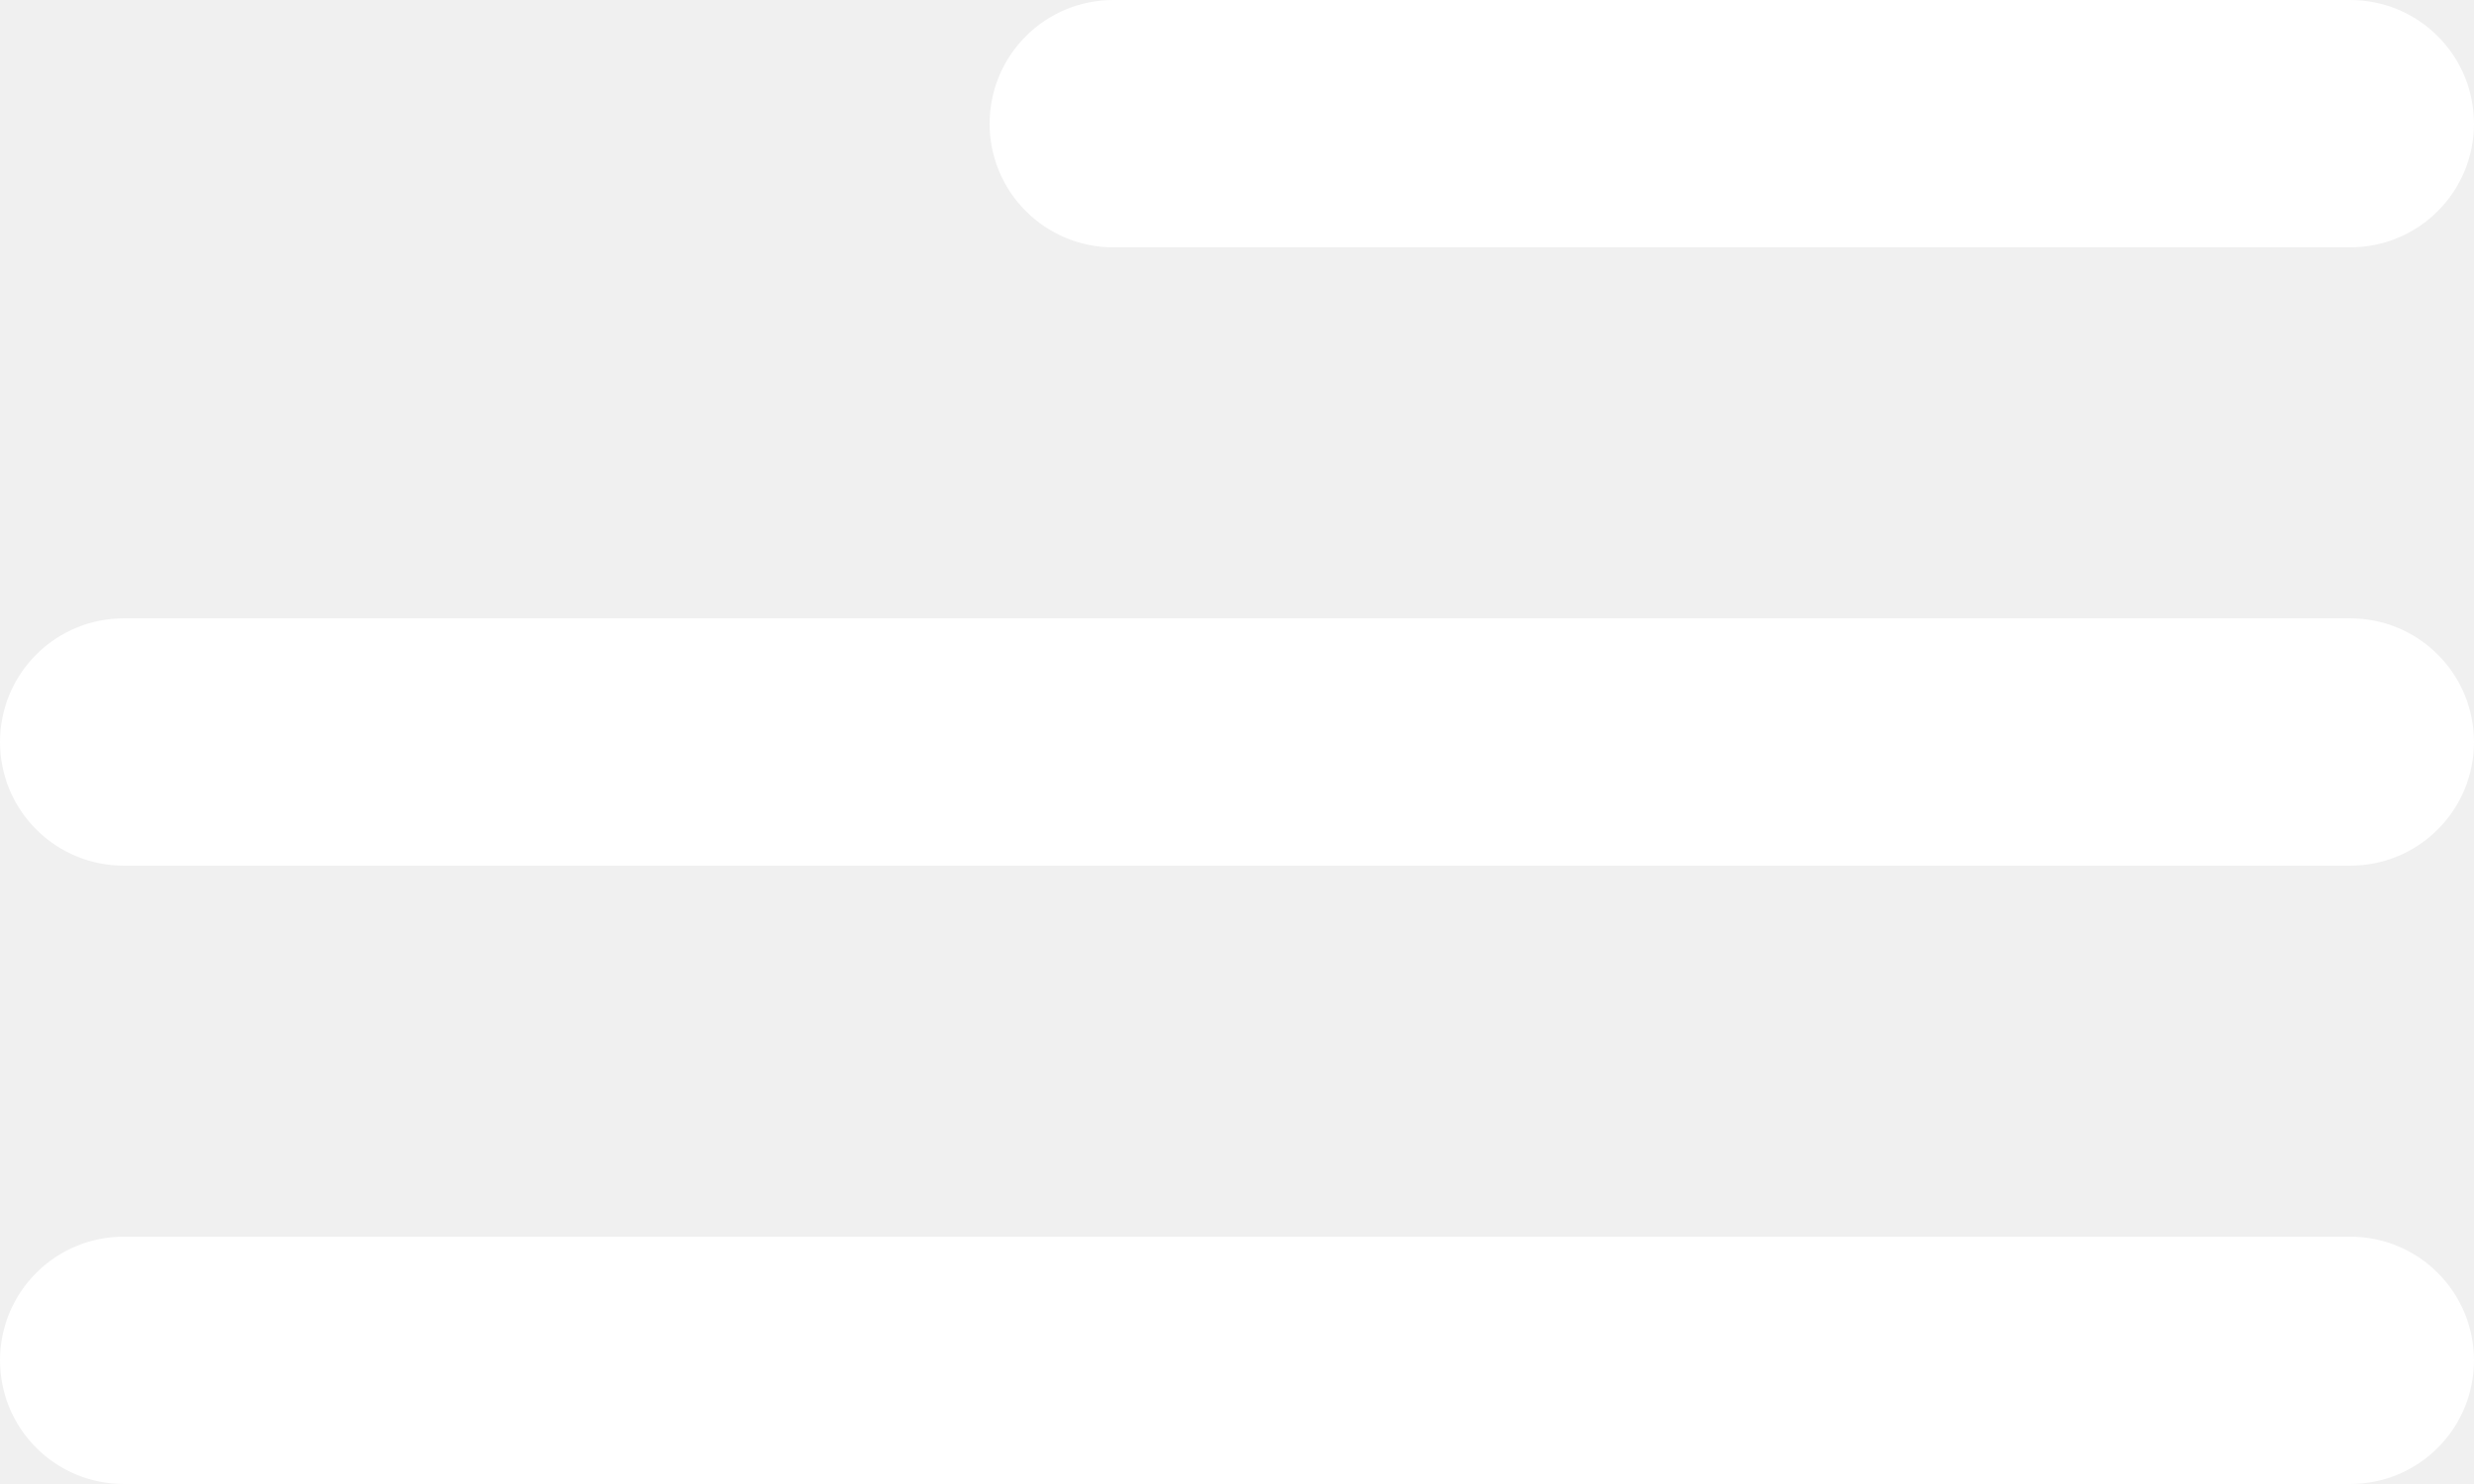
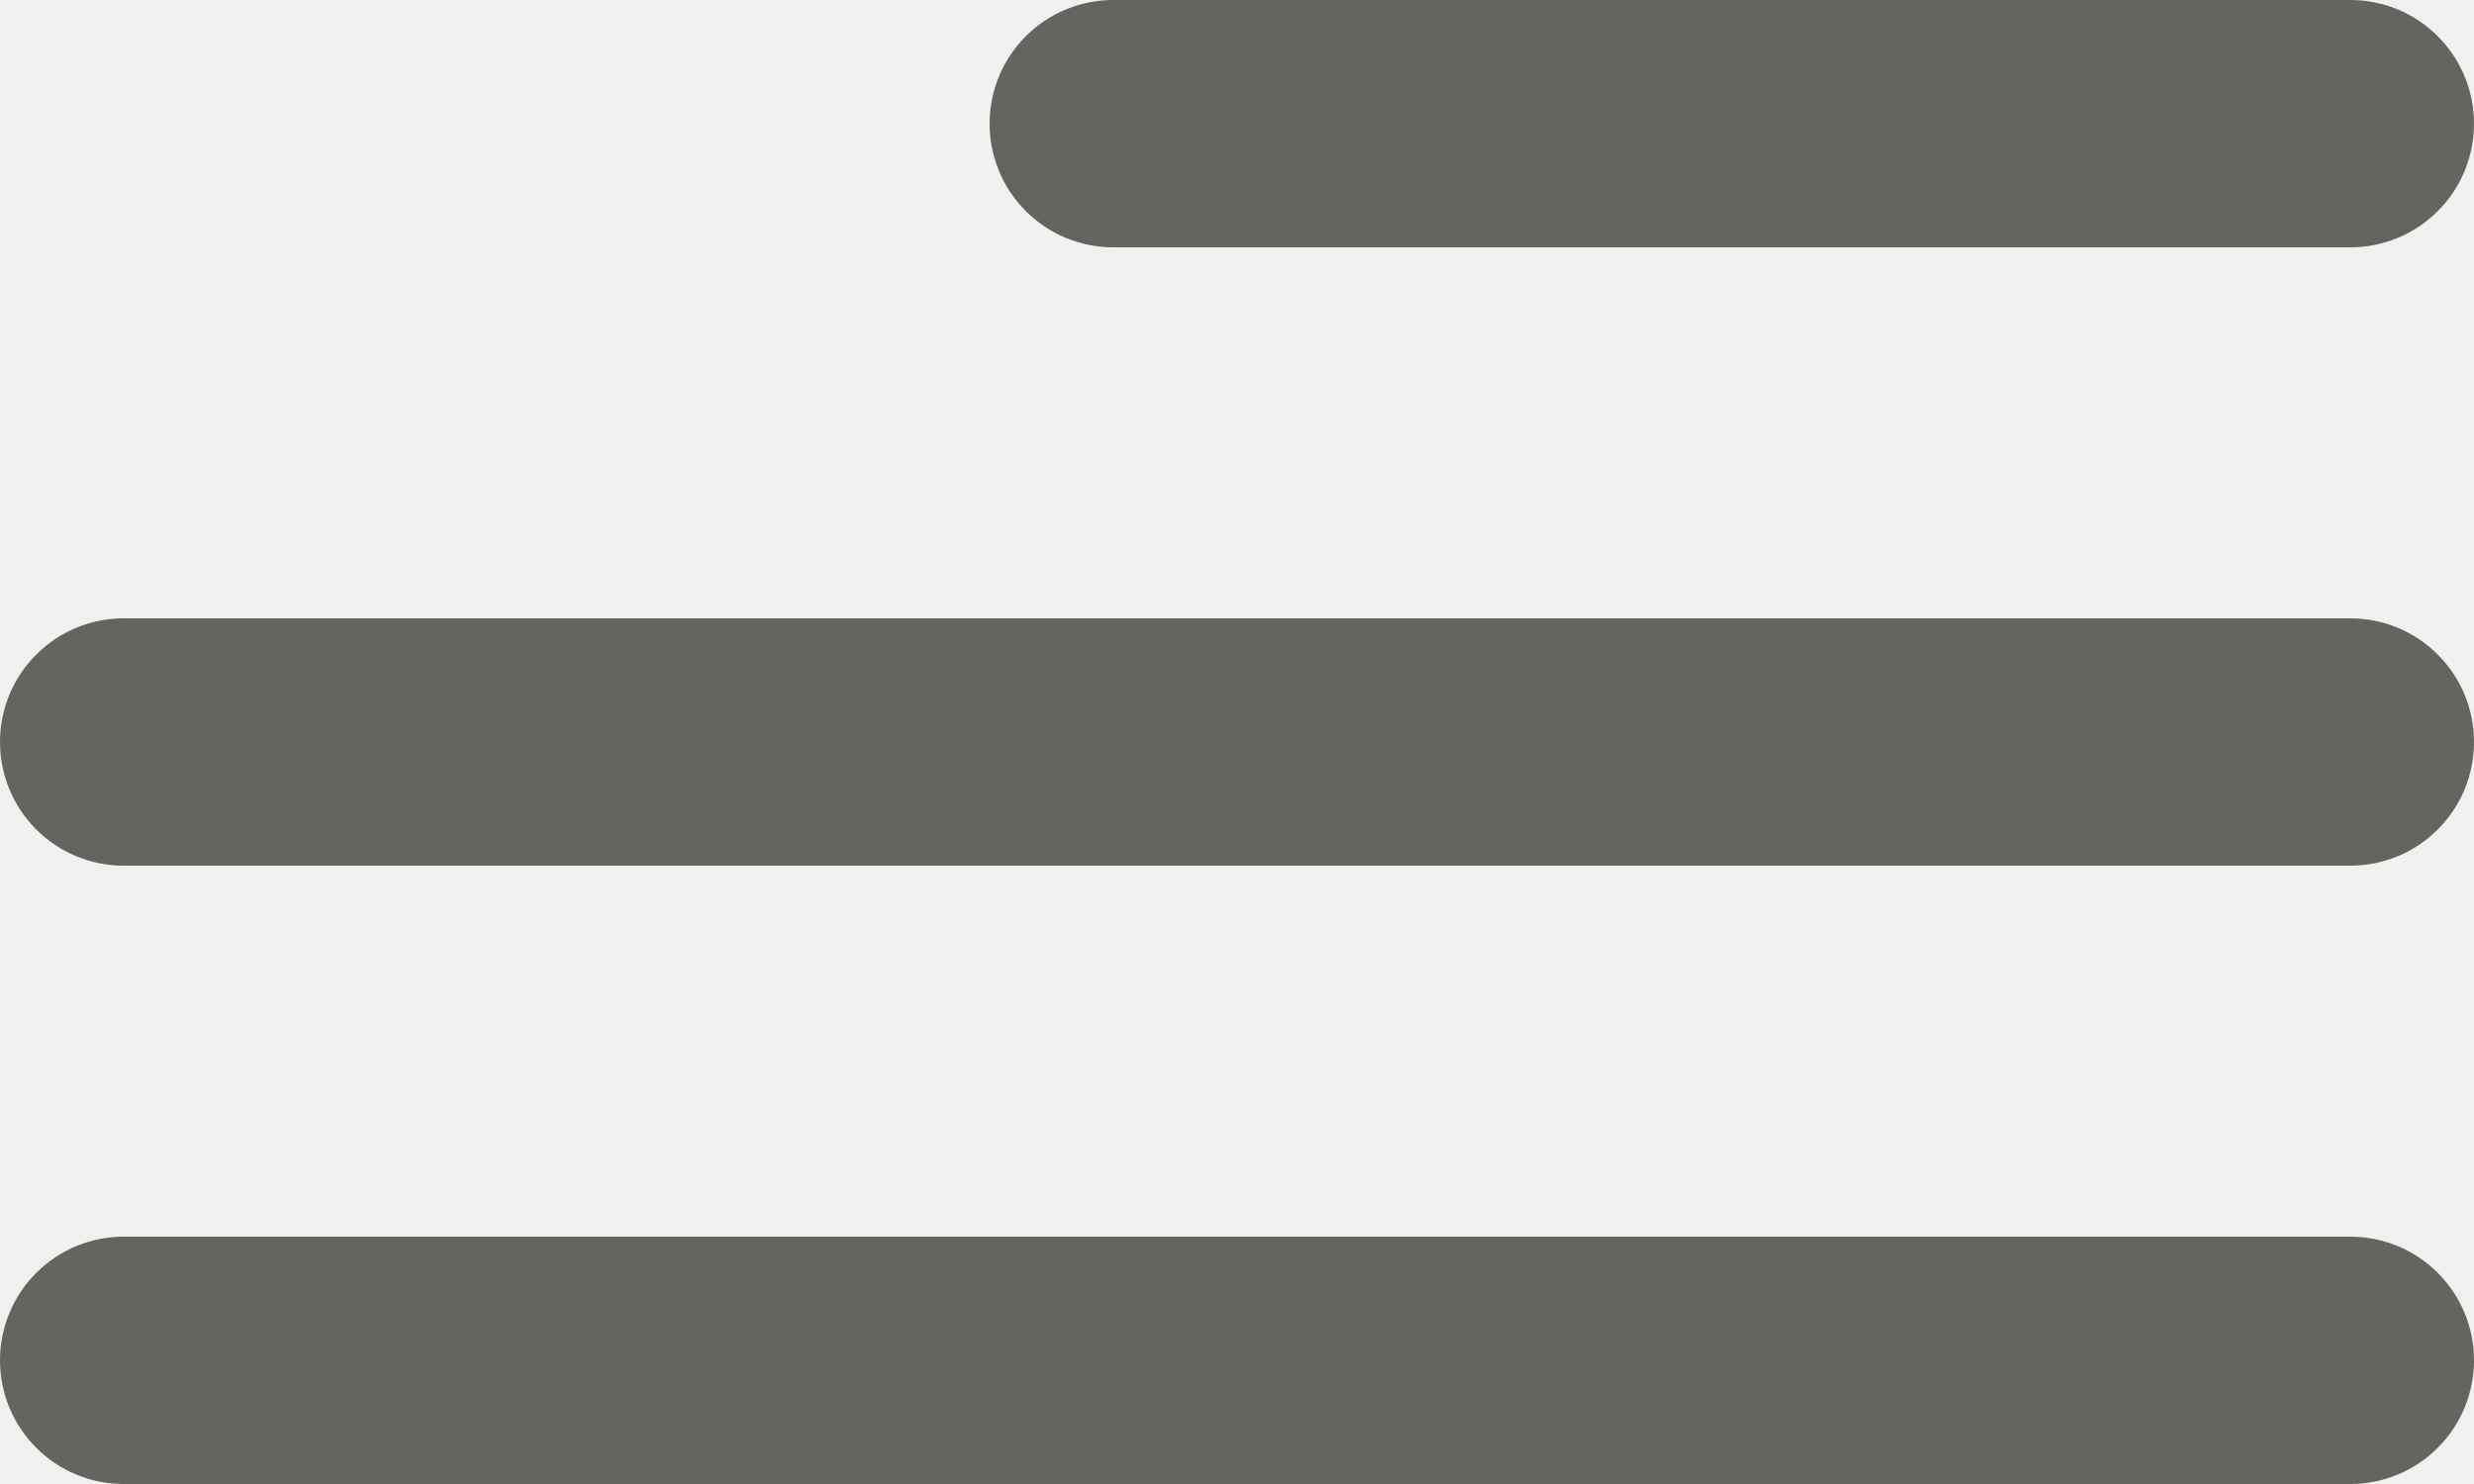
<svg xmlns="http://www.w3.org/2000/svg" width="20" height="12" viewBox="0 0 20 12" fill="#FFF">
-   <path d="M9 2L19 2C19.265 2 19.52 1.895 19.707 1.707C19.895 1.52 20 1.265 20 1C20 0.735 19.895 0.48 19.707 0.293C19.52 0.105 19.265 0 19 0L9 0C8.735 0 8.48 0.105 8.293 0.293C8.105 0.48 8 0.735 8 1C8 1.265 8.105 1.52 8.293 1.707C8.48 1.895 8.735 2 9 2ZM19 10L1 10C0.735 10 0.48 10.105 0.293 10.293C0.105 10.48 0 10.735 0 11C0 11.265 0.105 11.52 0.293 11.707C0.48 11.895 0.735 12 1 12L19 12C19.265 12 19.52 11.895 19.707 11.707C19.895 11.52 20 11.265 20 11C20 10.735 19.895 10.48 19.707 10.293C19.52 10.105 19.265 10 19 10V10ZM1 7L19 7C19.265 7 19.52 6.895 19.707 6.707C19.895 6.52 20 6.265 20 6C20 5.735 19.895 5.48 19.707 5.293C19.52 5.105 19.265 5 19 5L1 5C0.735 5 0.48 5.105 0.293 5.293C0.105 5.48 0 5.735 0 6C0 6.265 0.105 6.52 0.293 6.707C0.48 6.895 0.735 7 1 7Z" fill="#FFFFFF" />
+   <path d="M9 2L19 2C19.265 2 19.52 1.895 19.707 1.707C19.895 1.52 20 1.265 20 1C20 0.735 19.895 0.48 19.707 0.293C19.52 0.105 19.265 0 19 0L9 0C8.735 0 8.48 0.105 8.293 0.293C8.105 0.48 8 0.735 8 1C8 1.265 8.105 1.52 8.293 1.707C8.48 1.895 8.735 2 9 2ZM19 10L1 10C0.735 10 0.48 10.105 0.293 10.293C0.105 10.48 0 10.735 0 11C0 11.265 0.105 11.52 0.293 11.707C0.48 11.895 0.735 12 1 12L19 12C19.265 12 19.52 11.895 19.707 11.707C19.895 11.52 20 11.265 20 11C20 10.735 19.895 10.48 19.707 10.293C19.52 10.105 19.265 10 19 10V10ZM1 7L19 7C19.265 7 19.52 6.895 19.707 6.707C19.895 6.52 20 6.265 20 6C20 5.735 19.895 5.48 19.707 5.293C19.52 5.105 19.265 5 19 5L1 5C0.735 5 0.48 5.105 0.293 5.293C0.105 5.48 0 5.735 0 6C0 6.265 0.105 6.52 0.293 6.707C0.48 6.895 0.735 7 1 7Z" fill="#64655e" />
</svg>
